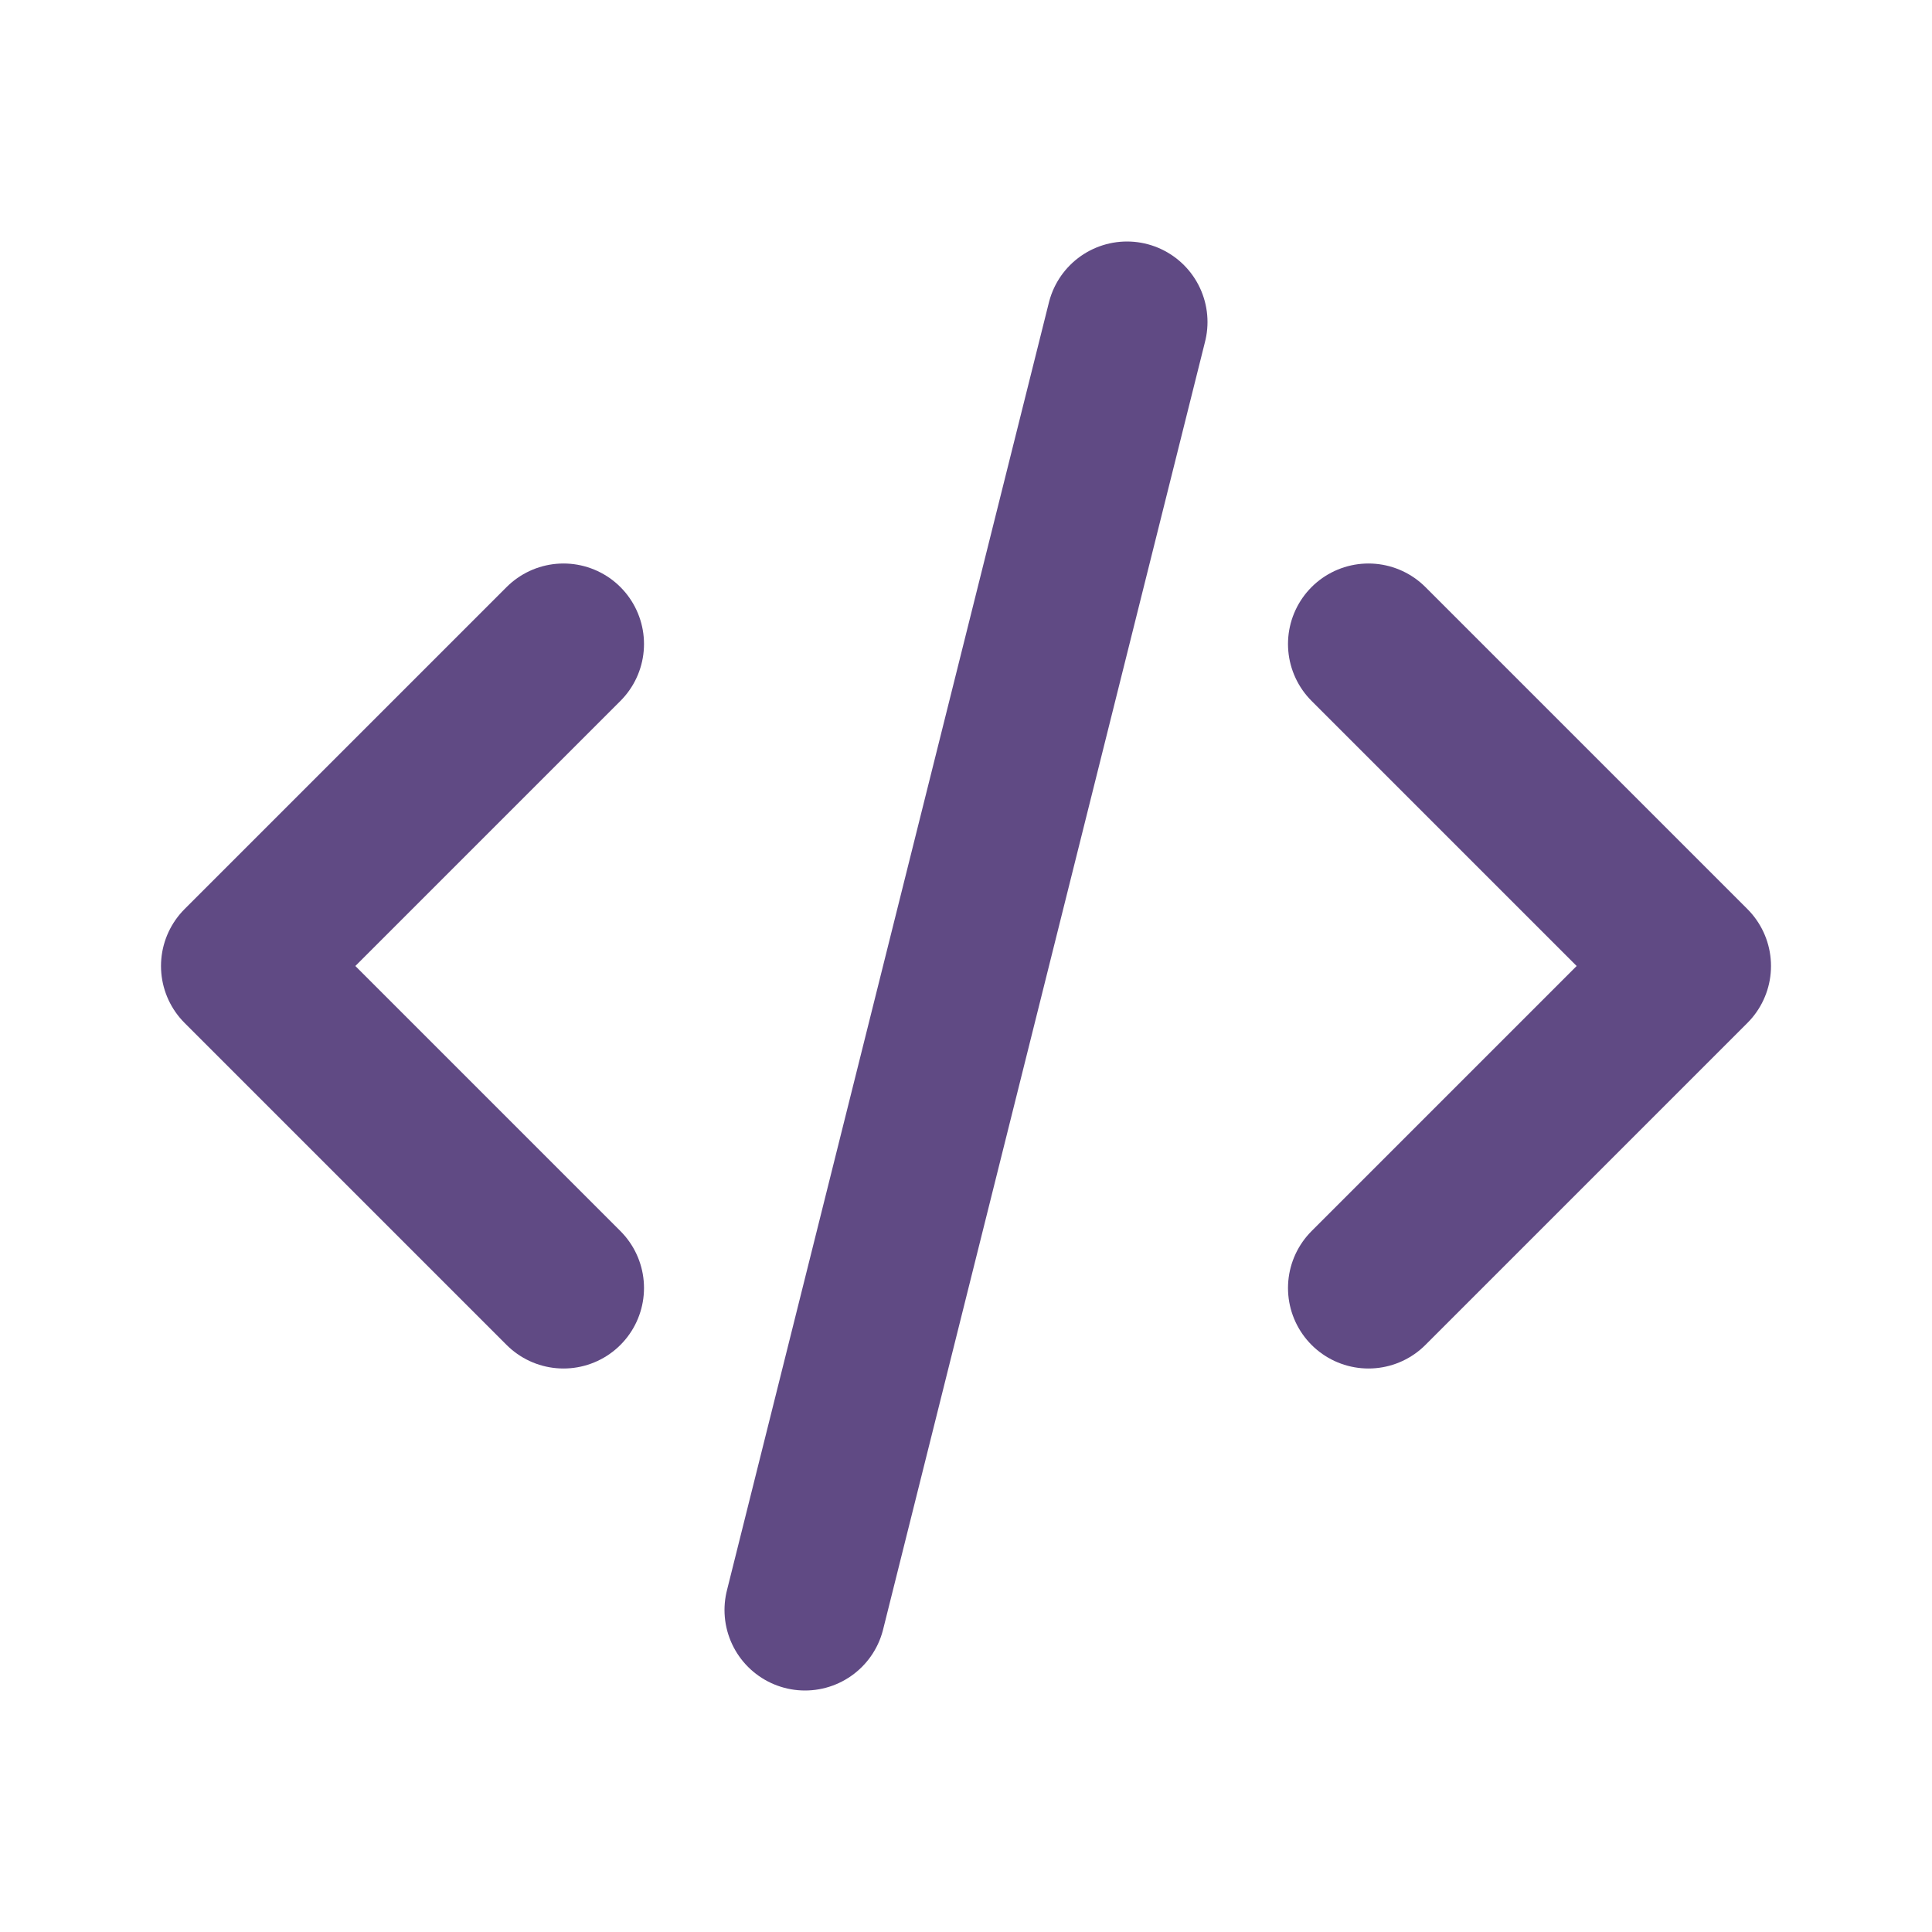
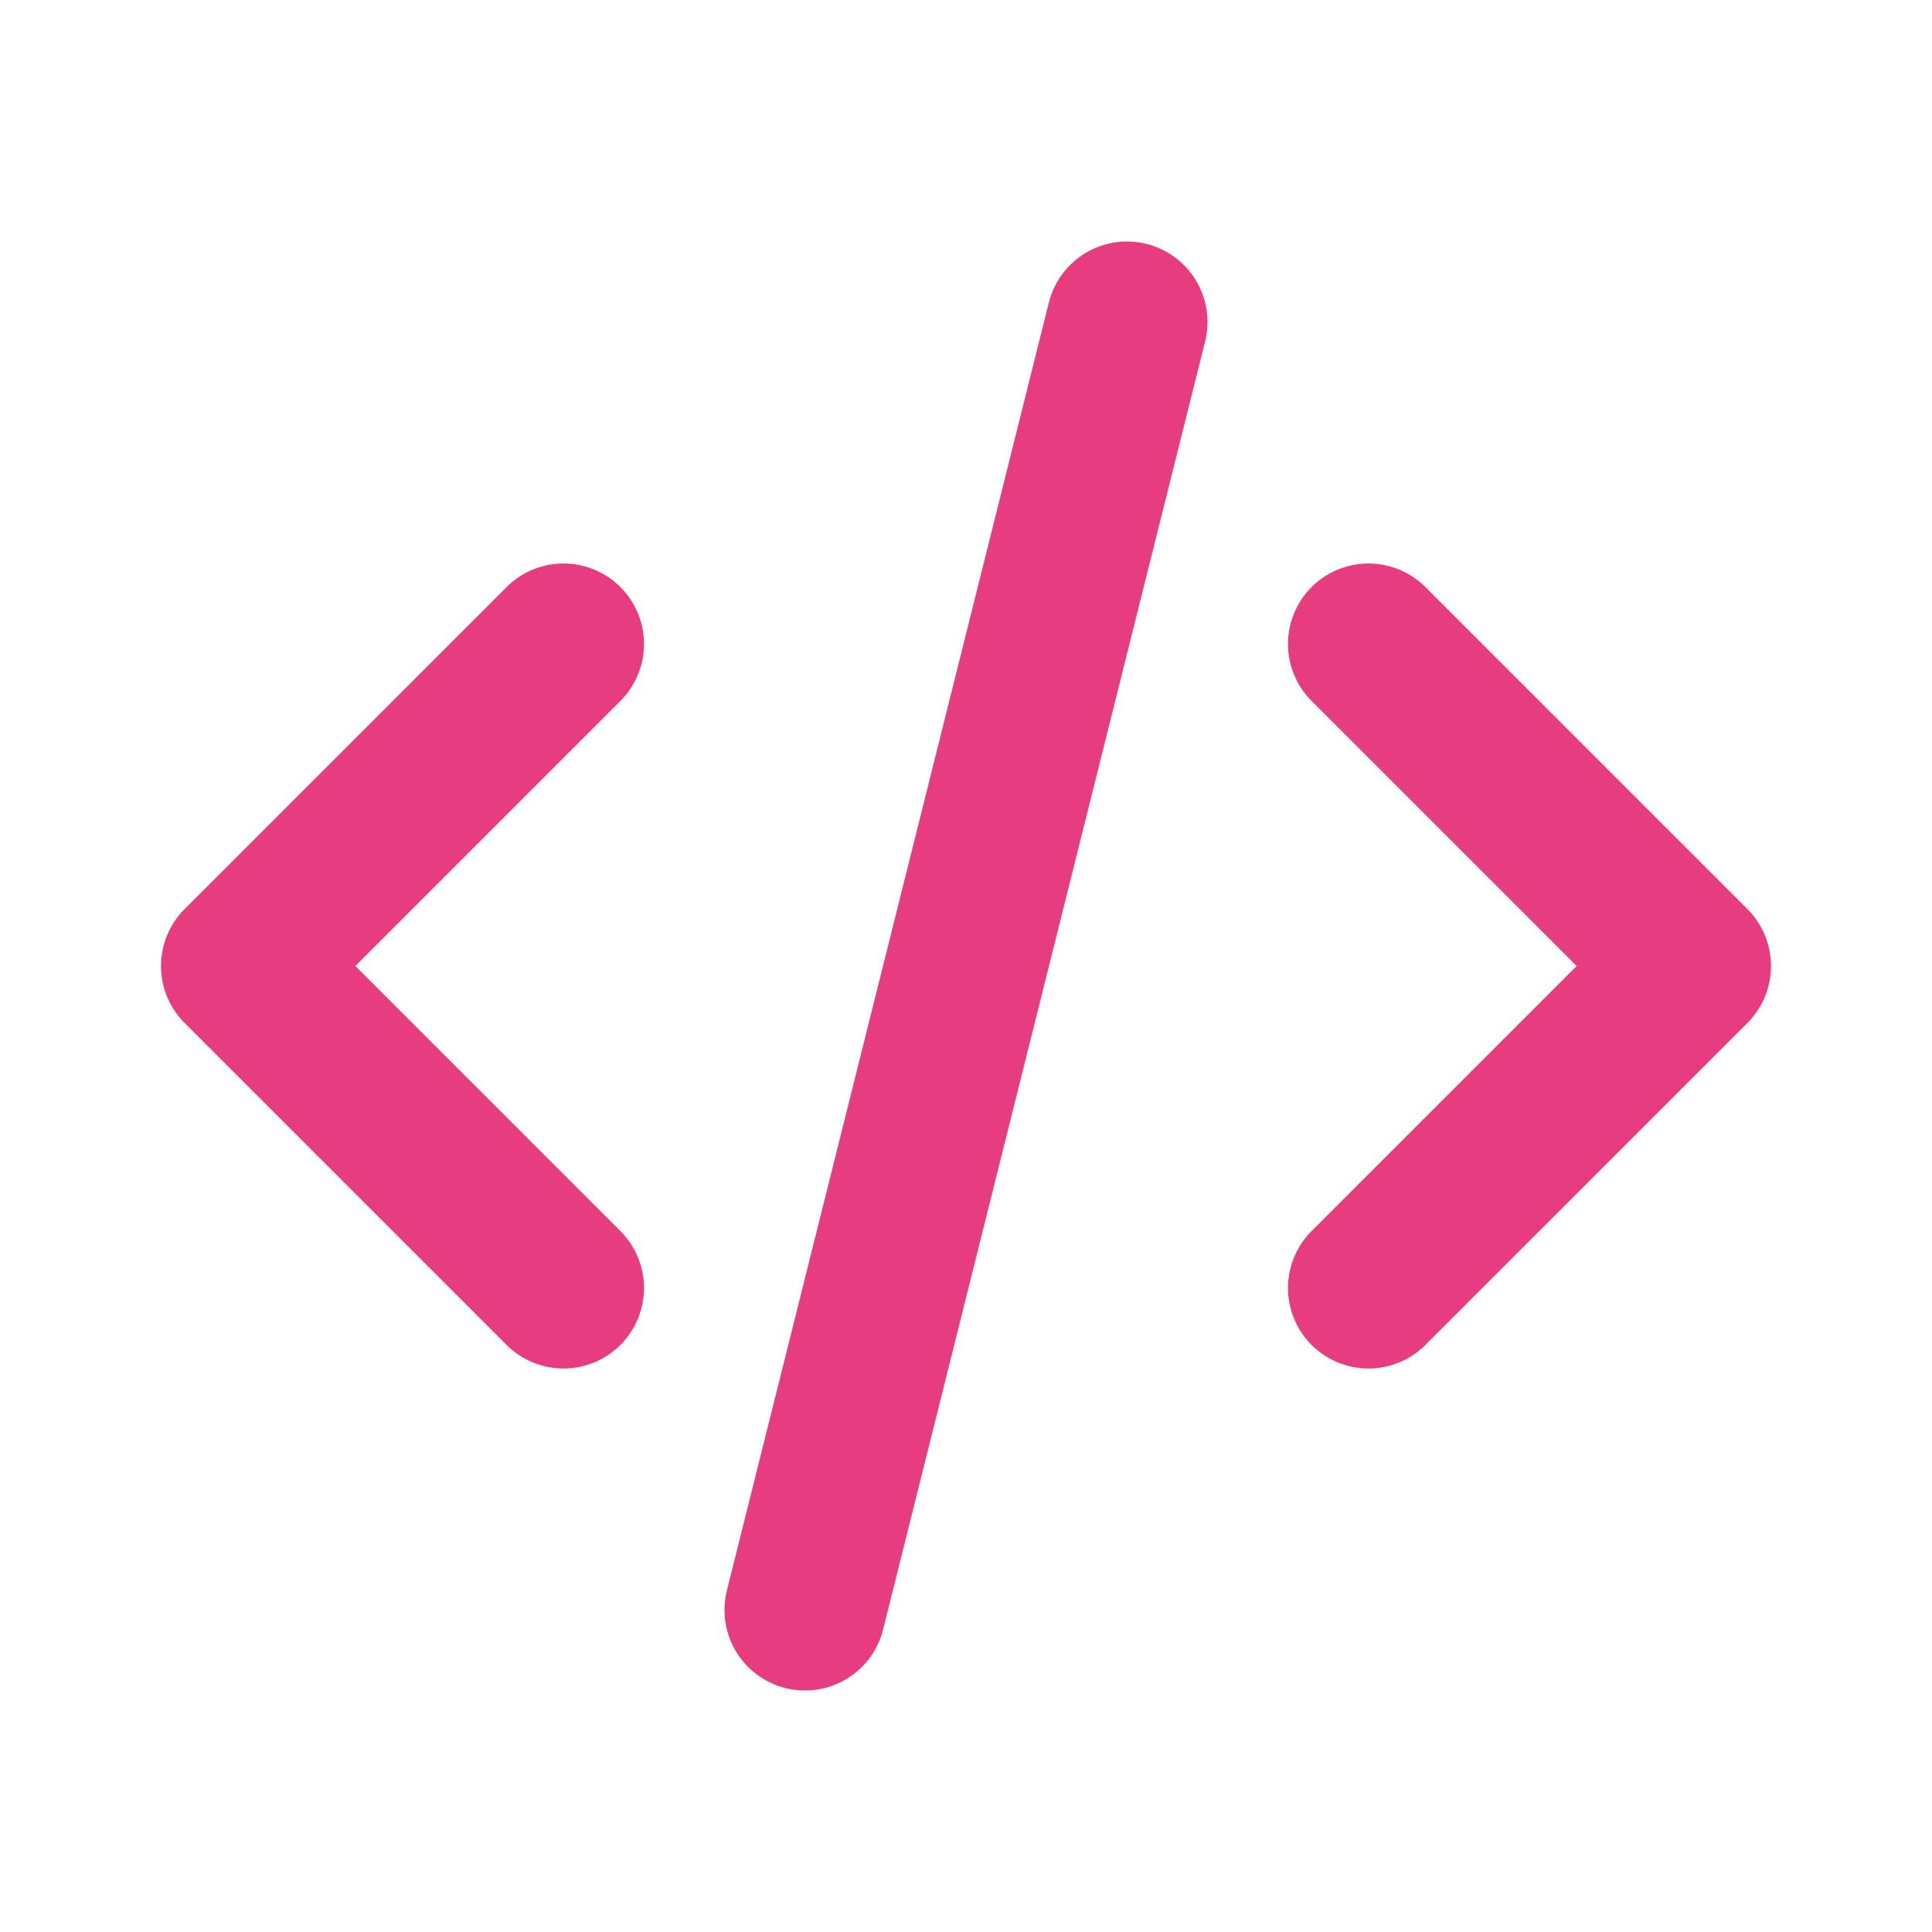
- <svg xmlns="http://www.w3.org/2000/svg" class="icon icon-tabler icon-tabler-code" width="37" height="37" viewBox="0 0 24 24" stroke-width="2" stroke="currentColor" fill="none" stroke-linecap="round" stroke-linejoin="round" color="#604a84">
+ <svg xmlns="http://www.w3.org/2000/svg" class="icon icon-tabler icon-tabler-code" width="37" height="37" viewBox="0 0 24 24" stroke-width="2" stroke="currentColor" fill="none" stroke-linecap="round" stroke-linejoin="round" color="#e73c7e">
  <path stroke="none" d="M0 0h24v24H0z" fill="none" />
  <polyline points="7 8 3 12 7 16" />
  <polyline points="17 8 21 12 17 16" />
  <line x1="14" y1="4" x2="10" y2="20" />
</svg>
